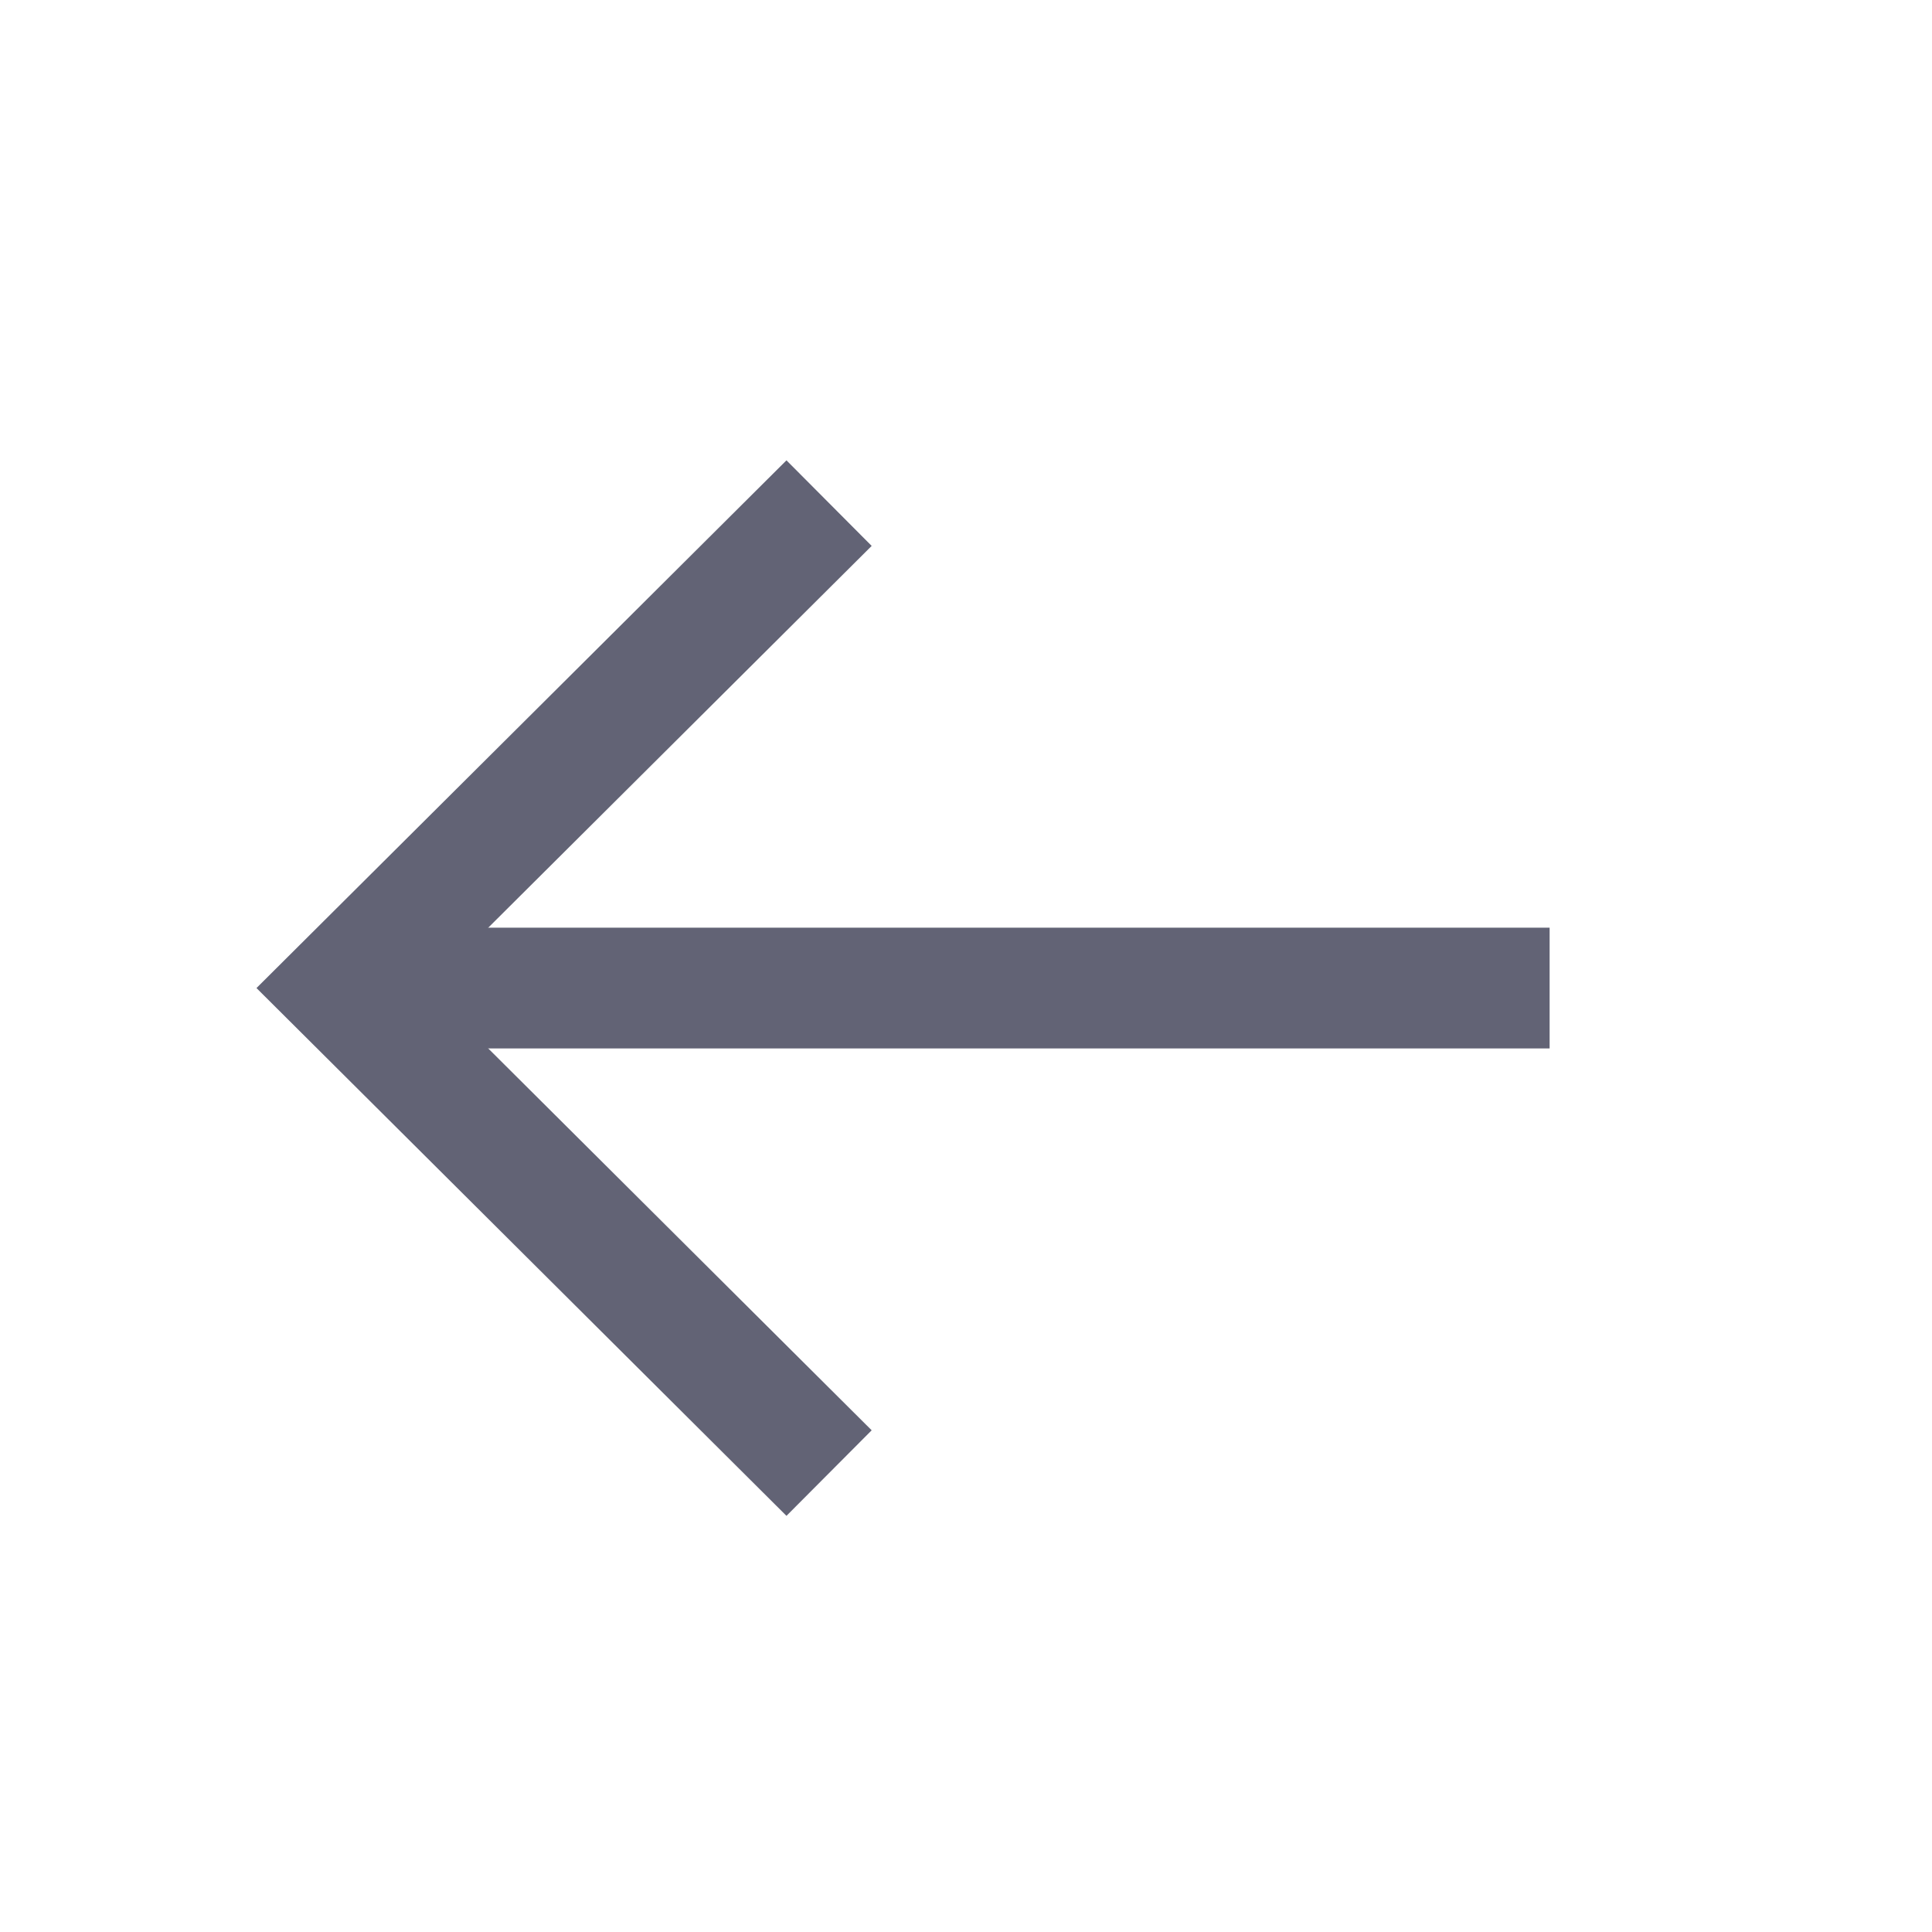
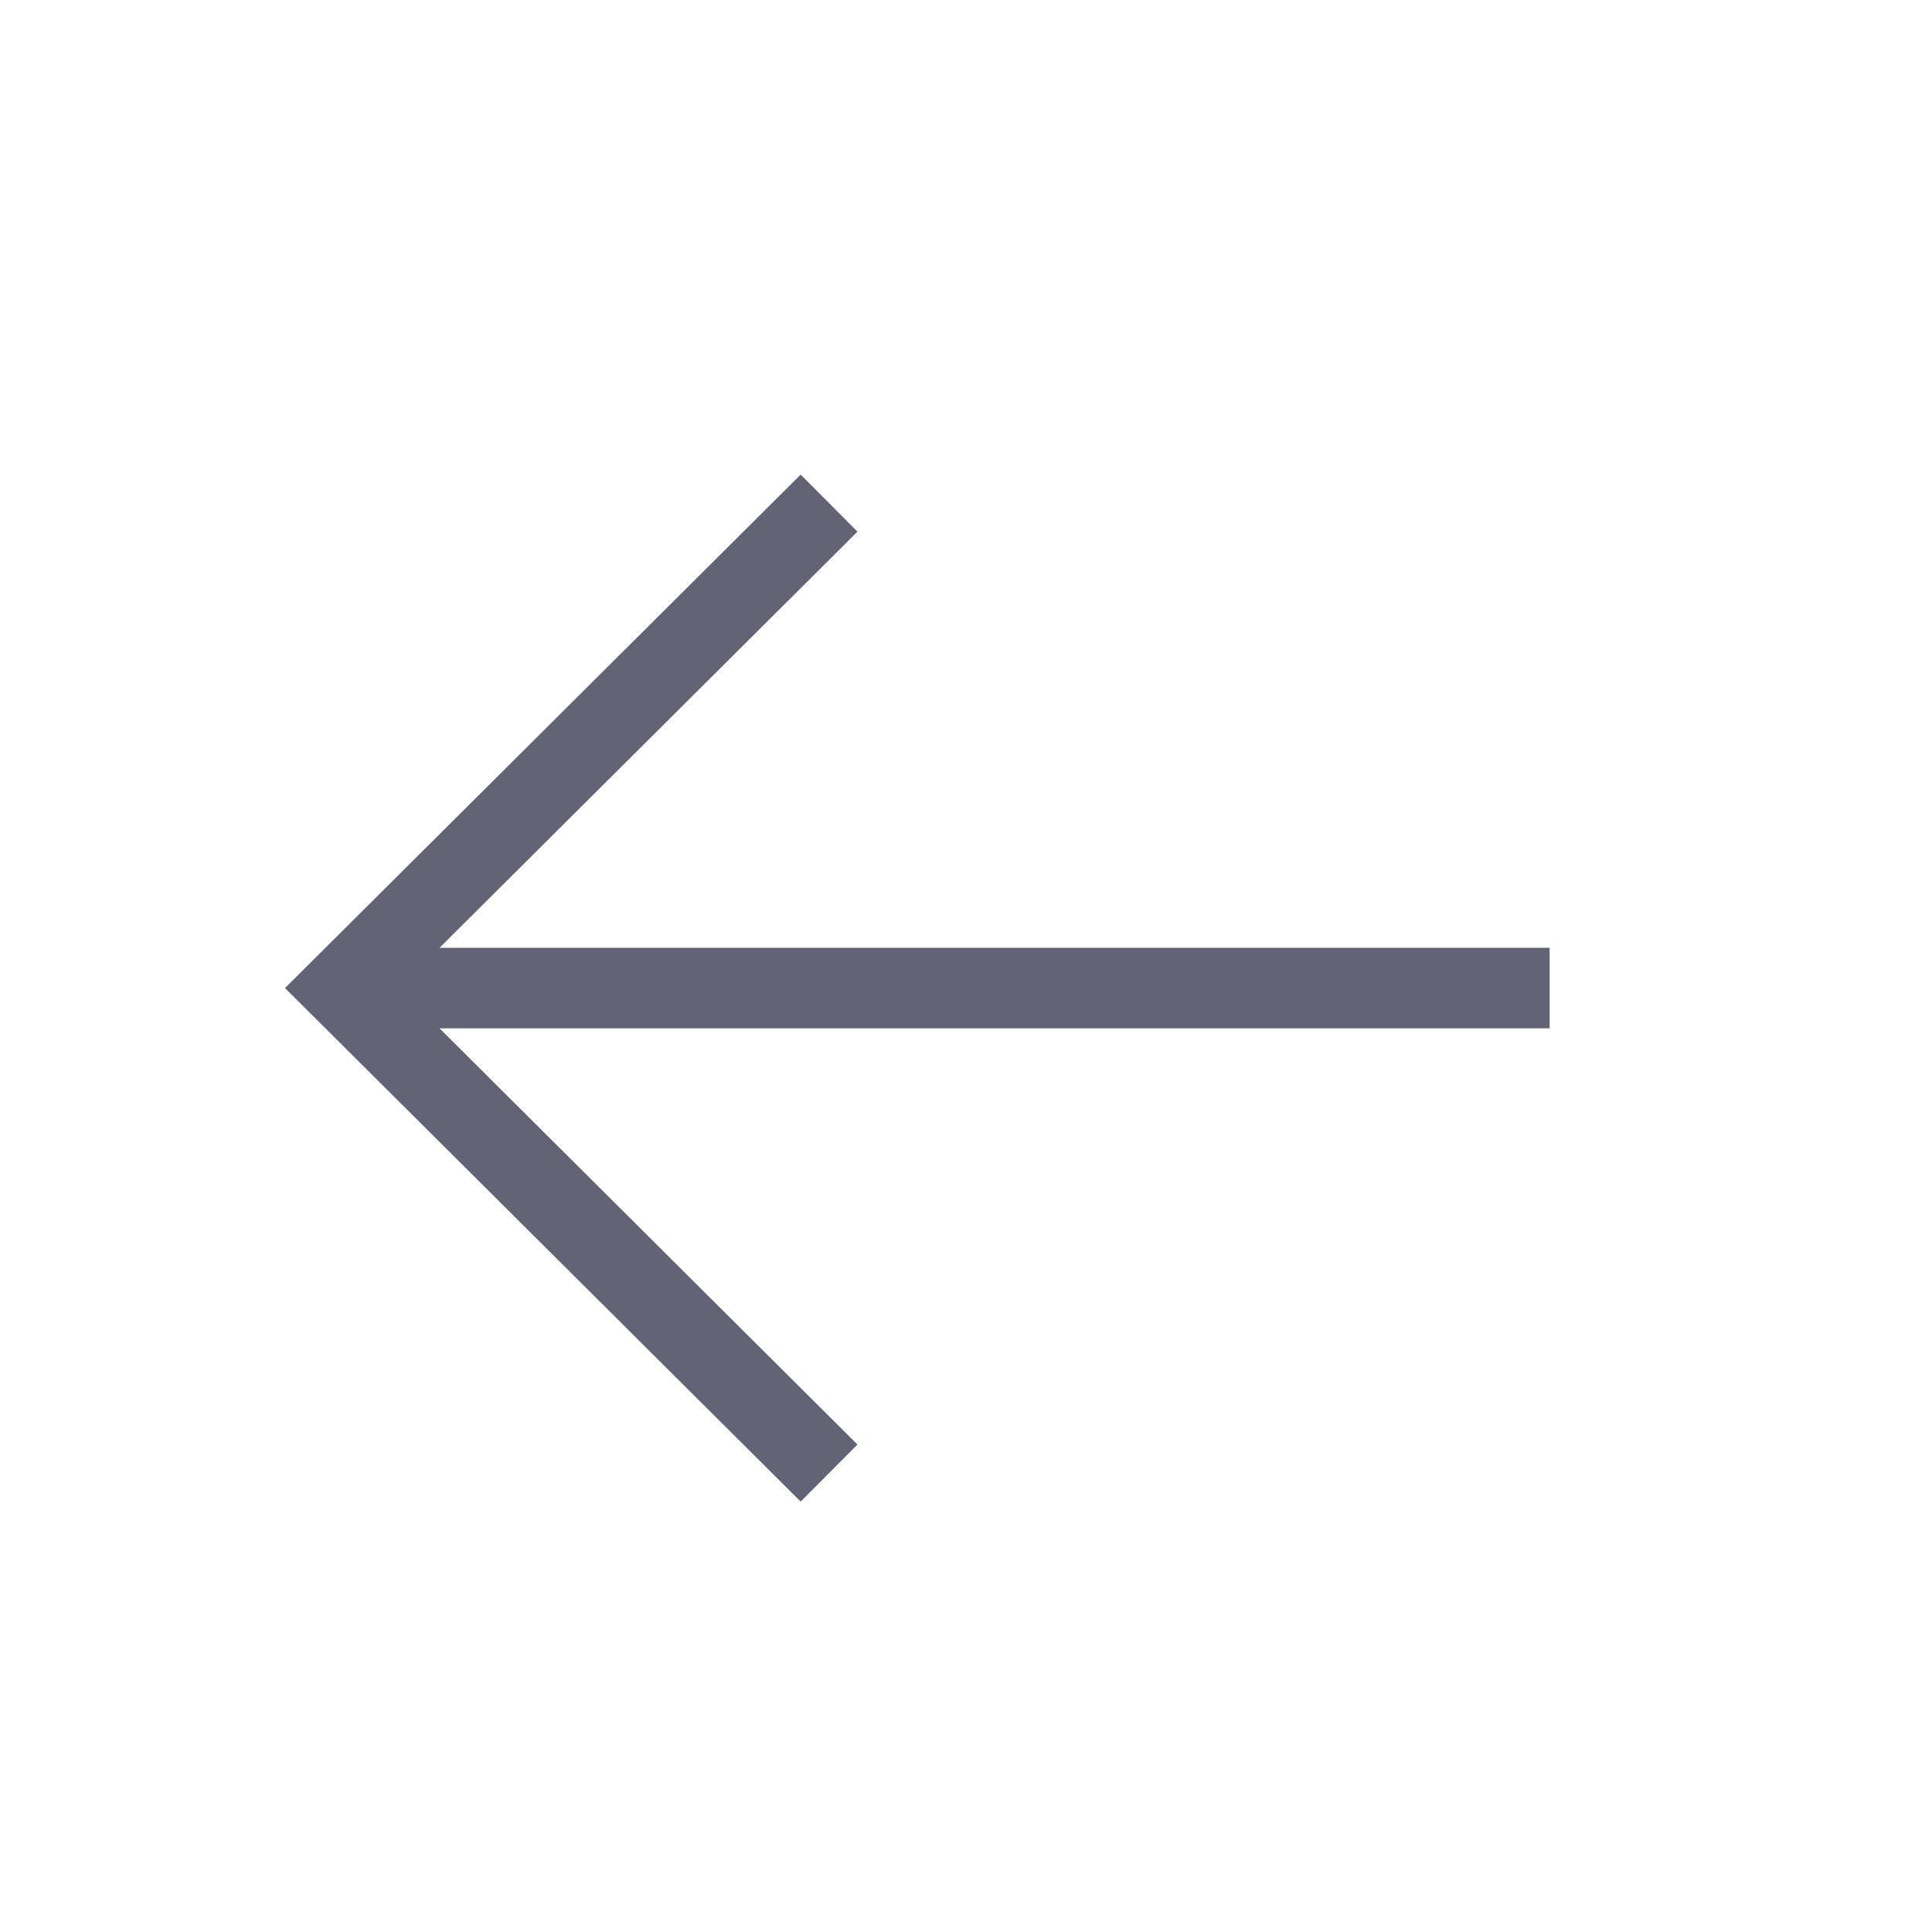
<svg xmlns="http://www.w3.org/2000/svg" width="24" height="24" viewBox="0 0 24 24" fill="none">
-   <path d="M4.25 12.274L19.25 12.274" stroke="#626375" stroke-width="1.5" strokeLinecap="round" strokeLinejoin="round" />
-   <path d="M10.299 18.299L4.249 12.274L10.299 6.25" stroke="#626375" stroke-width="1.5" strokeLinecap="round" strokeLinejoin="round" />
+   <path d="M4.25 12.274L19.25 12.274" stroke="#626375" strokeWidth="1.5" strokeLinecap="round" strokeLinejoin="round" />
+   <path d="M10.299 18.299L4.249 12.274L10.299 6.25" stroke="#626375" strokeWidth="1.5" strokeLinecap="round" strokeLinejoin="round" />
</svg>
